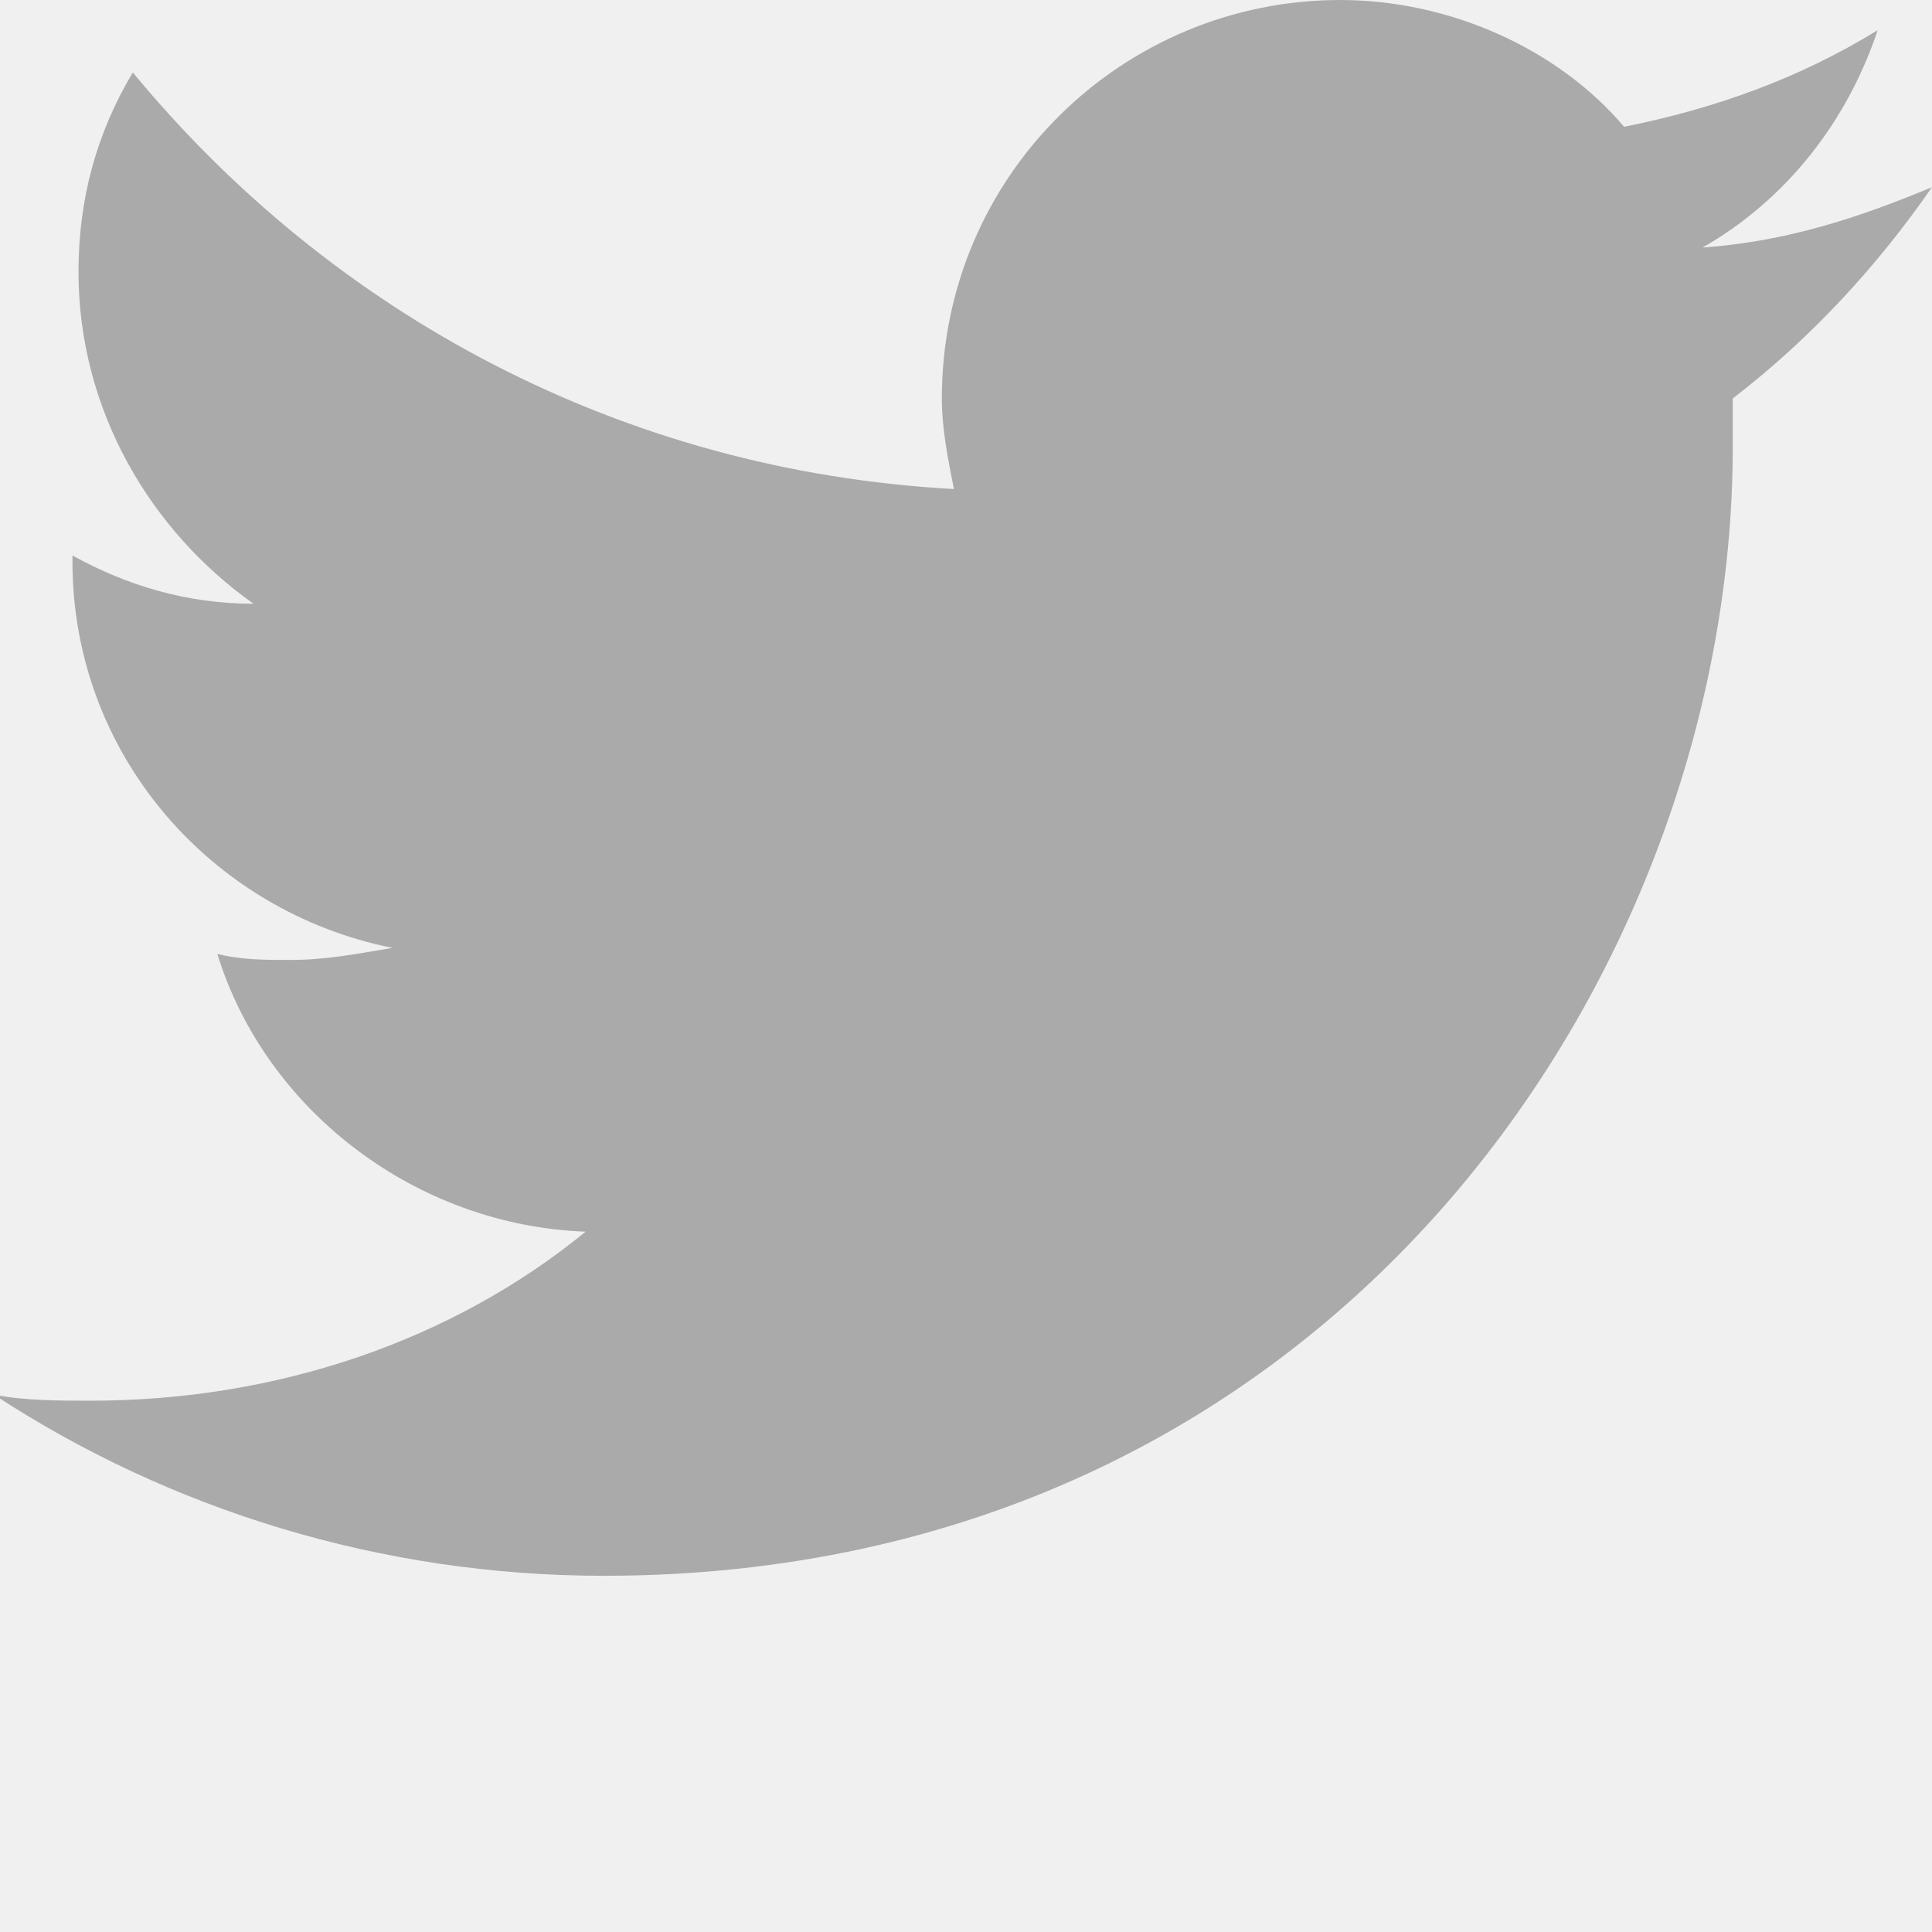
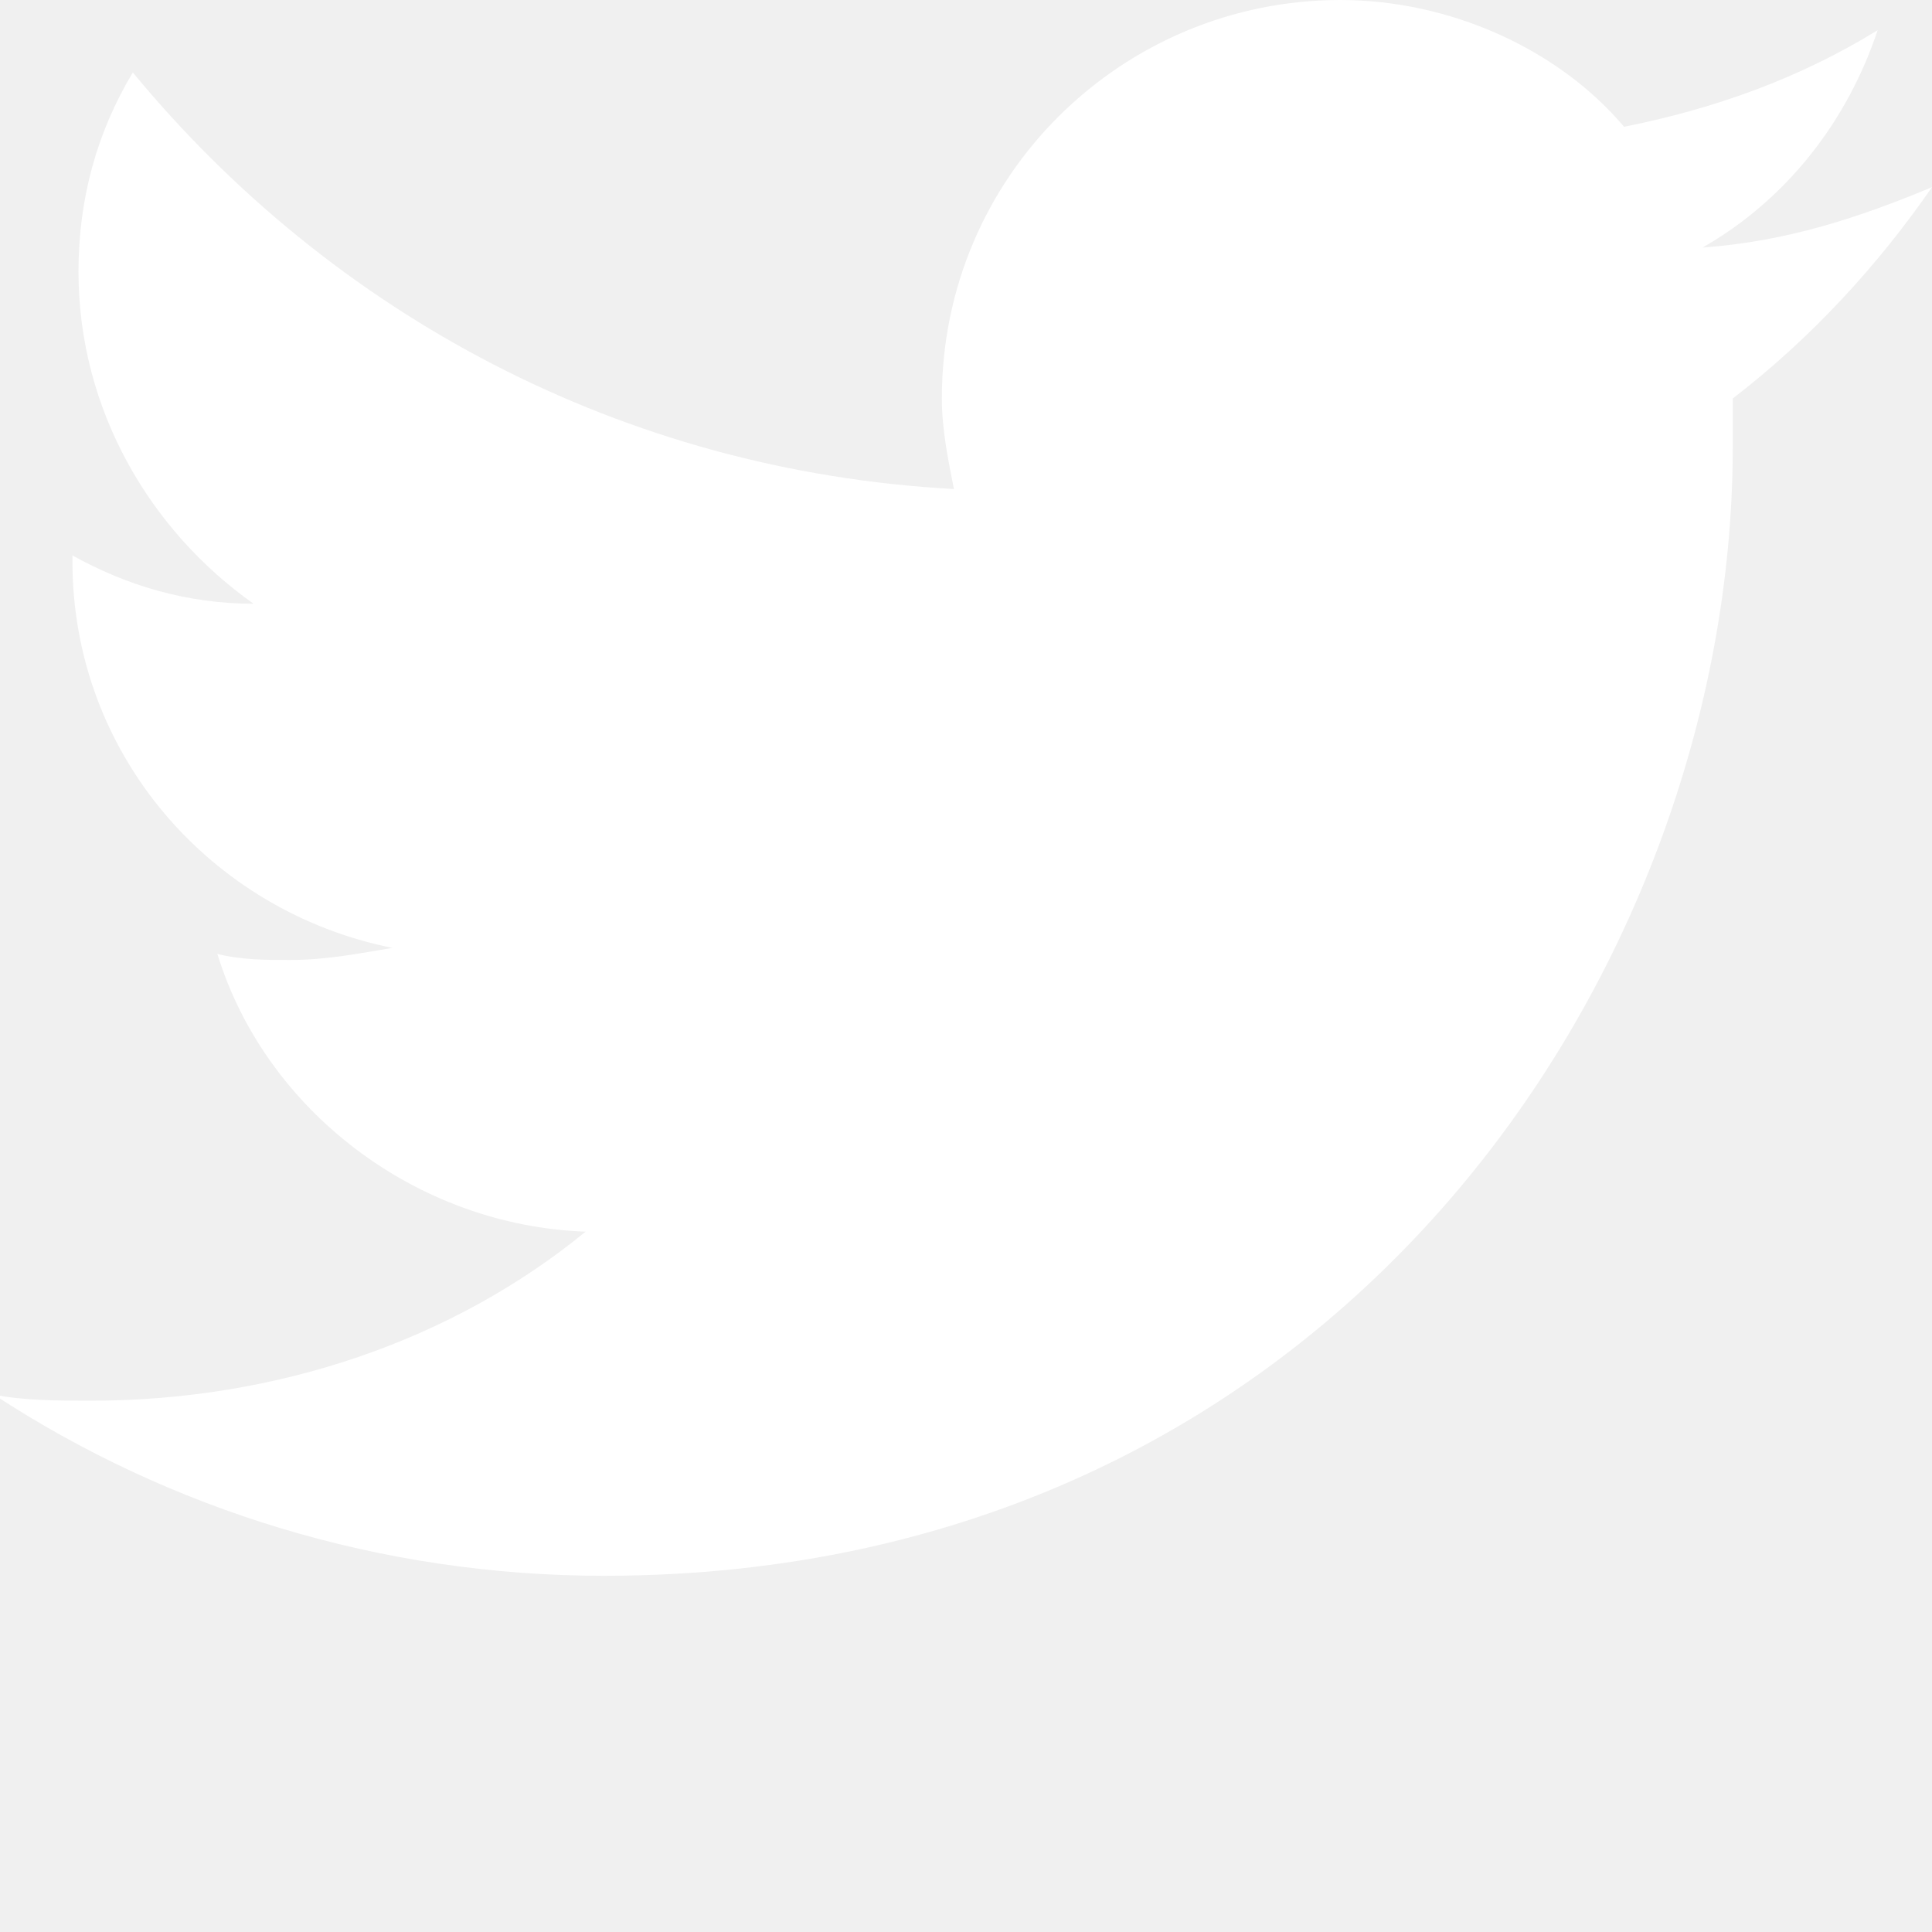
- <svg xmlns="http://www.w3.org/2000/svg" version="1.1" fill="#aaa" id="Layer_1" x="0px" y="0px" viewBox="0 0 32 32" style="enable-background:new 0 0 32 32;" xml:space="preserve">
+ <svg xmlns="http://www.w3.org/2000/svg" version="1.1" fill="#fff" id="Layer_1" x="0px" y="0px" viewBox="0 0 32 32" style="enable-background:new 0 0 32 32;" xml:space="preserve">
  <path d="M32,3.1c-1.2,0.5-2.4,0.9-3.8,1c1.4-0.8,2.4-2.1,2.9-3.6c-1.3,0.8-2.7,1.3-4.2,1.6C25.8,0.8,24,0,22.2,0  c-3.6,0-6.6,2.9-6.6,6.6c0,0.5,0.1,1,0.2,1.5C10.3,7.8,5.5,5.2,2.2,1.2c-0.6,1-0.9,2.1-0.9,3.3c0,2.3,1.2,4.3,2.9,5.5  c-1.1,0-2.1-0.3-3-0.8c0,0,0,0.1,0,0.1c0,3.2,2.3,5.8,5.3,6.4c-0.6,0.1-1.1,0.2-1.7,0.2c-0.4,0-0.8,0-1.2-0.1  c0.8,2.6,3.3,4.5,6.1,4.6c-2.2,1.8-5.1,2.8-8.2,2.8c-0.5,0-1.1,0-1.6-0.1c2.9,1.9,6.4,3,10.1,3c12.1,0,18.7-10,18.7-18.7  c0-0.3,0-0.6,0-0.8C30,5.6,31.1,4.4,32,3.1z" />
</svg>
